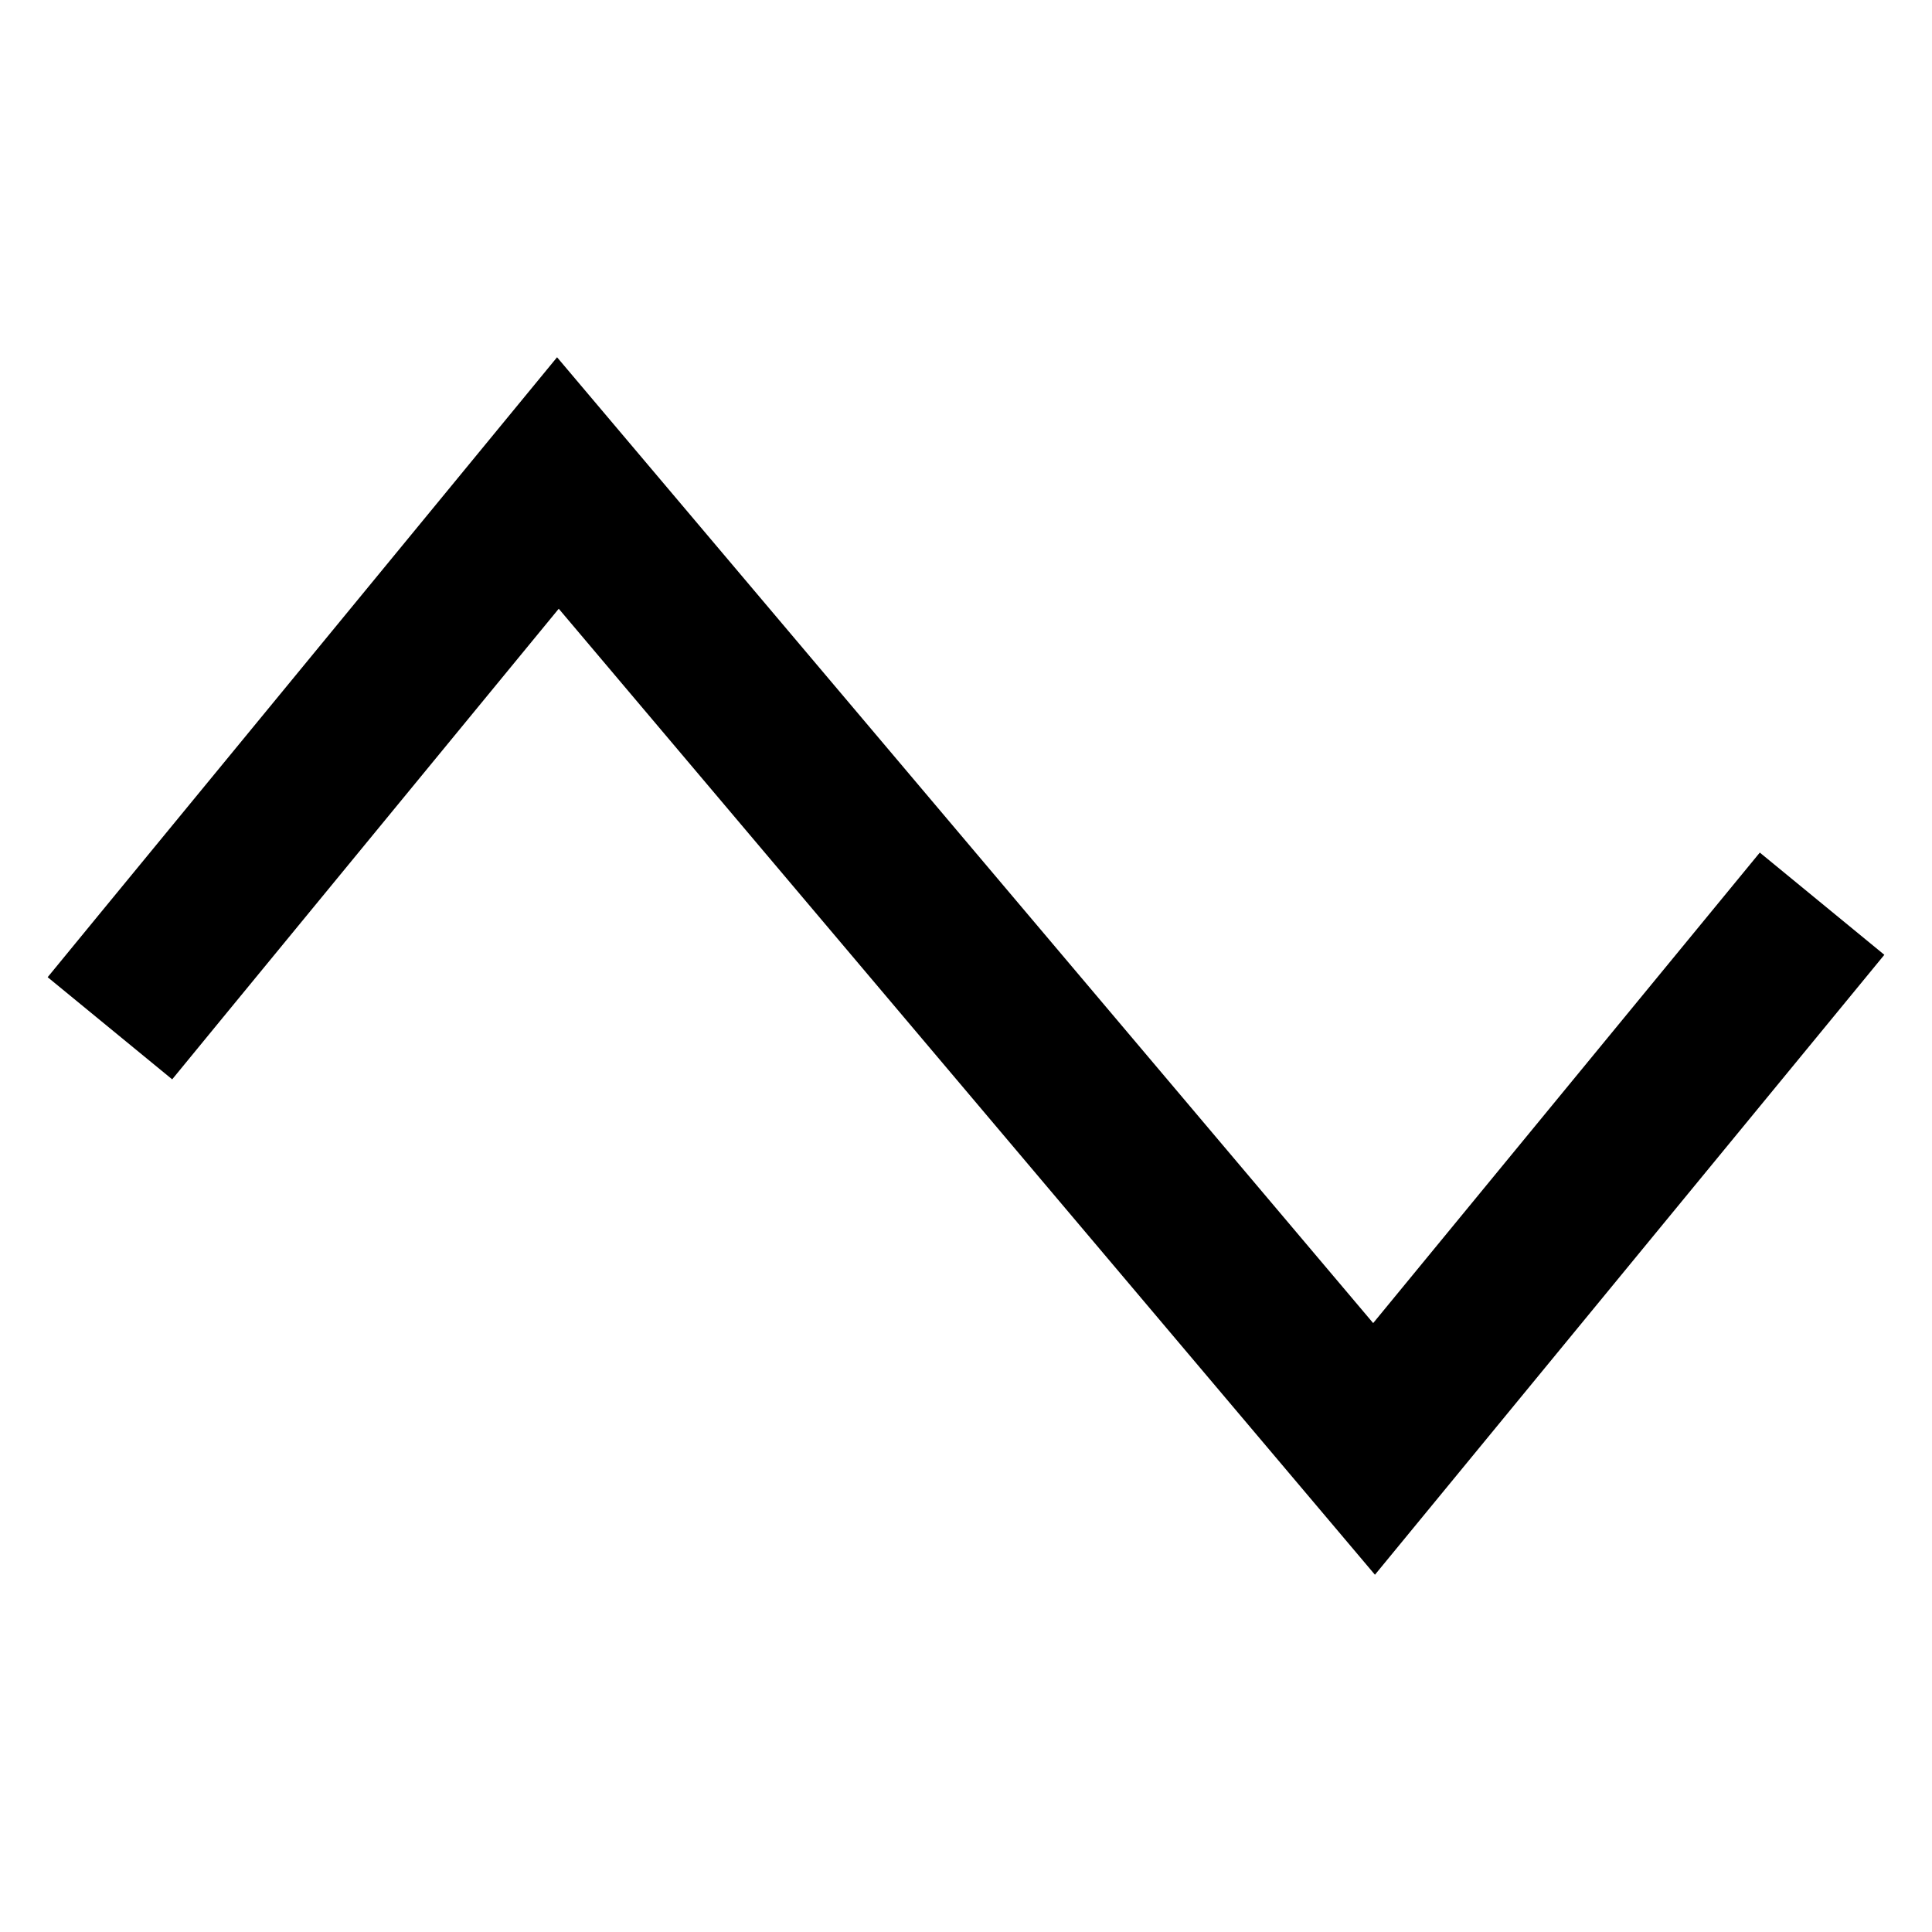
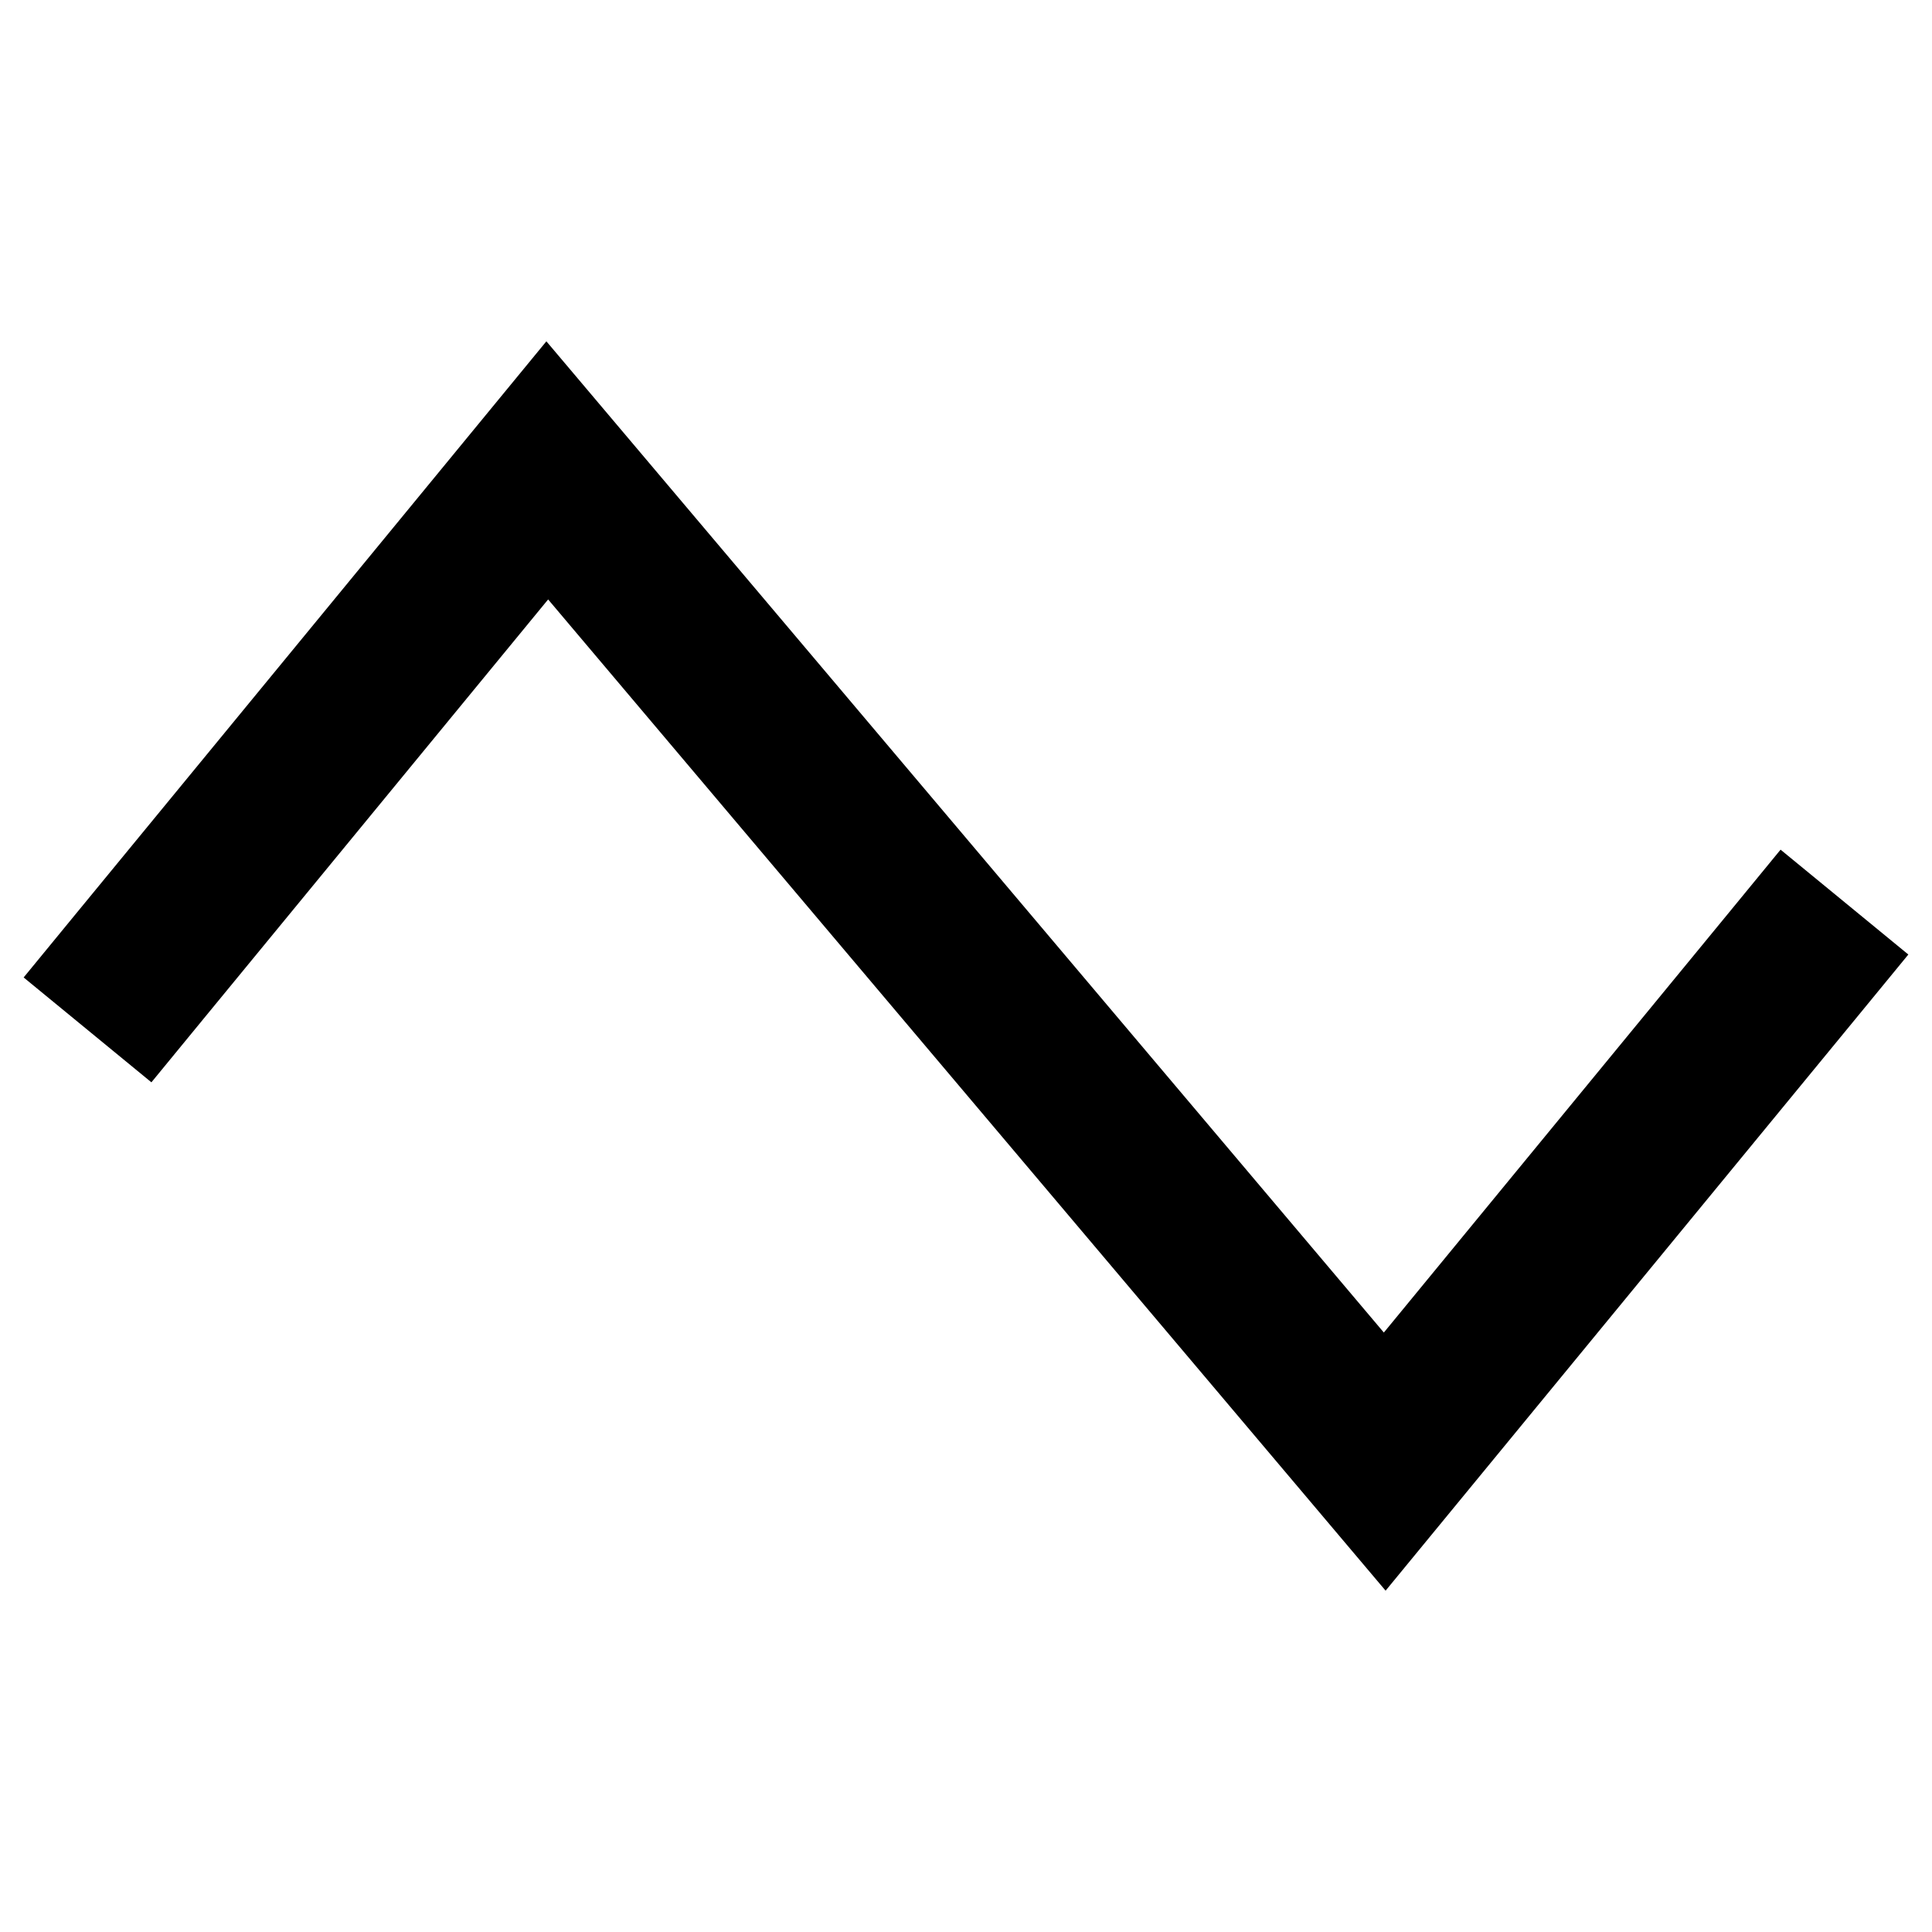
- <svg xmlns="http://www.w3.org/2000/svg" viewBox="0 0 24 24" version="1.1" id="svg1" xml:space="preserve">
-   <defs id="defs1" />
-   <path style="baseline-shift:baseline;display:inline;overflow:visible;vector-effect:none;stroke-linecap:square;enable-background:accumulate;stop-color:#000000;stop-opacity:1;opacity:1" d="M 6.92,4.438 1.227,11.365 0.592,12.139 2.139,13.408 2.773,12.635 6.941,7.562 l 10.139,12 5.693,-6.928 0.635,-0.773 -1.547,-1.27 -0.635,0.773 -4.168,5.072 z" id="path2" />
+ <svg xmlns="http://www.w3.org/2000/svg" height="48" width="48" version="1.1" id="svg4" xml:space="preserve">
+   <defs id="defs8" />
+   <g id="g1" transform="matrix(0.531803,0,0,0.531803,-2.590151,-8.439984)">
+     <path style="baseline-shift:baseline;display:inline;overflow:visible;vector-effect:none;stroke-width:3.859;stroke-linecap:square;enable-background:accumulate;stop-color:#000000" d="m 30.396,31.816 -21.971,26.734 -2.45,2.985 5.969,4.899 2.45,-2.985 16.084,-19.574 39.125,46.308 21.971,-26.734 2.45,-2.985 -5.969,-4.899 -2.45,2.985 -16.084,19.574 z" id="path2" />
+   </g>
</svg>
